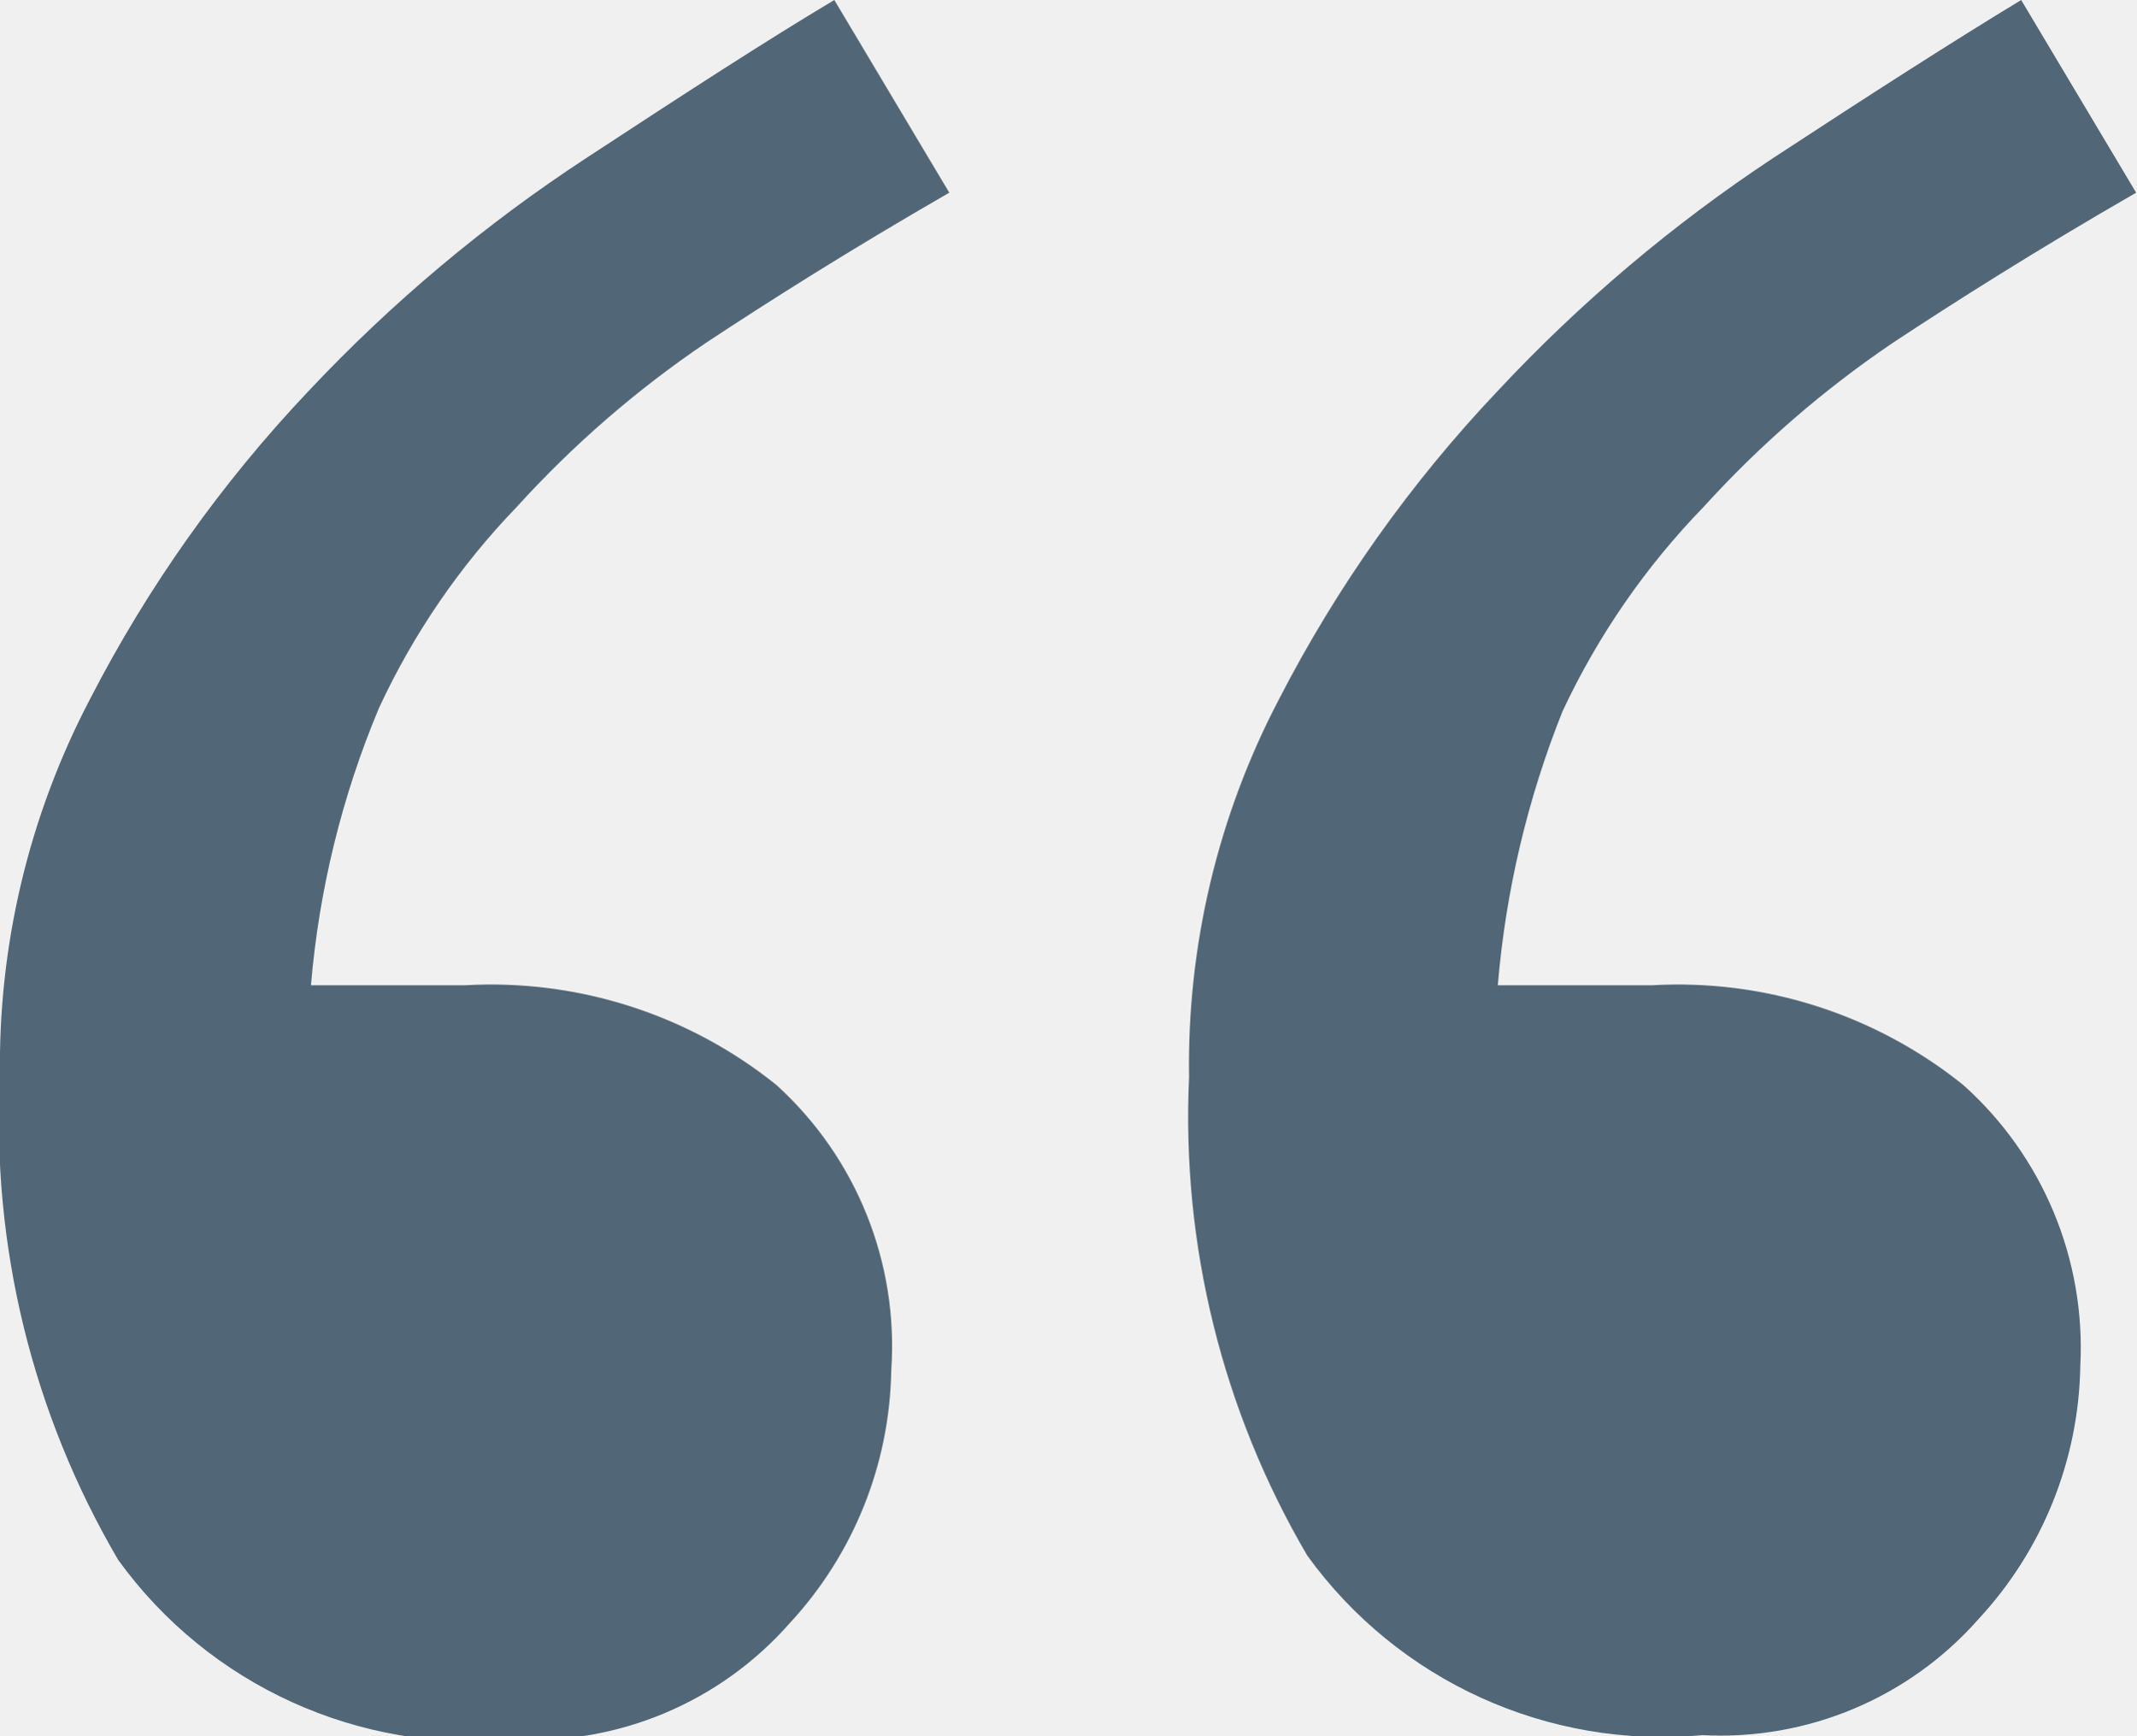
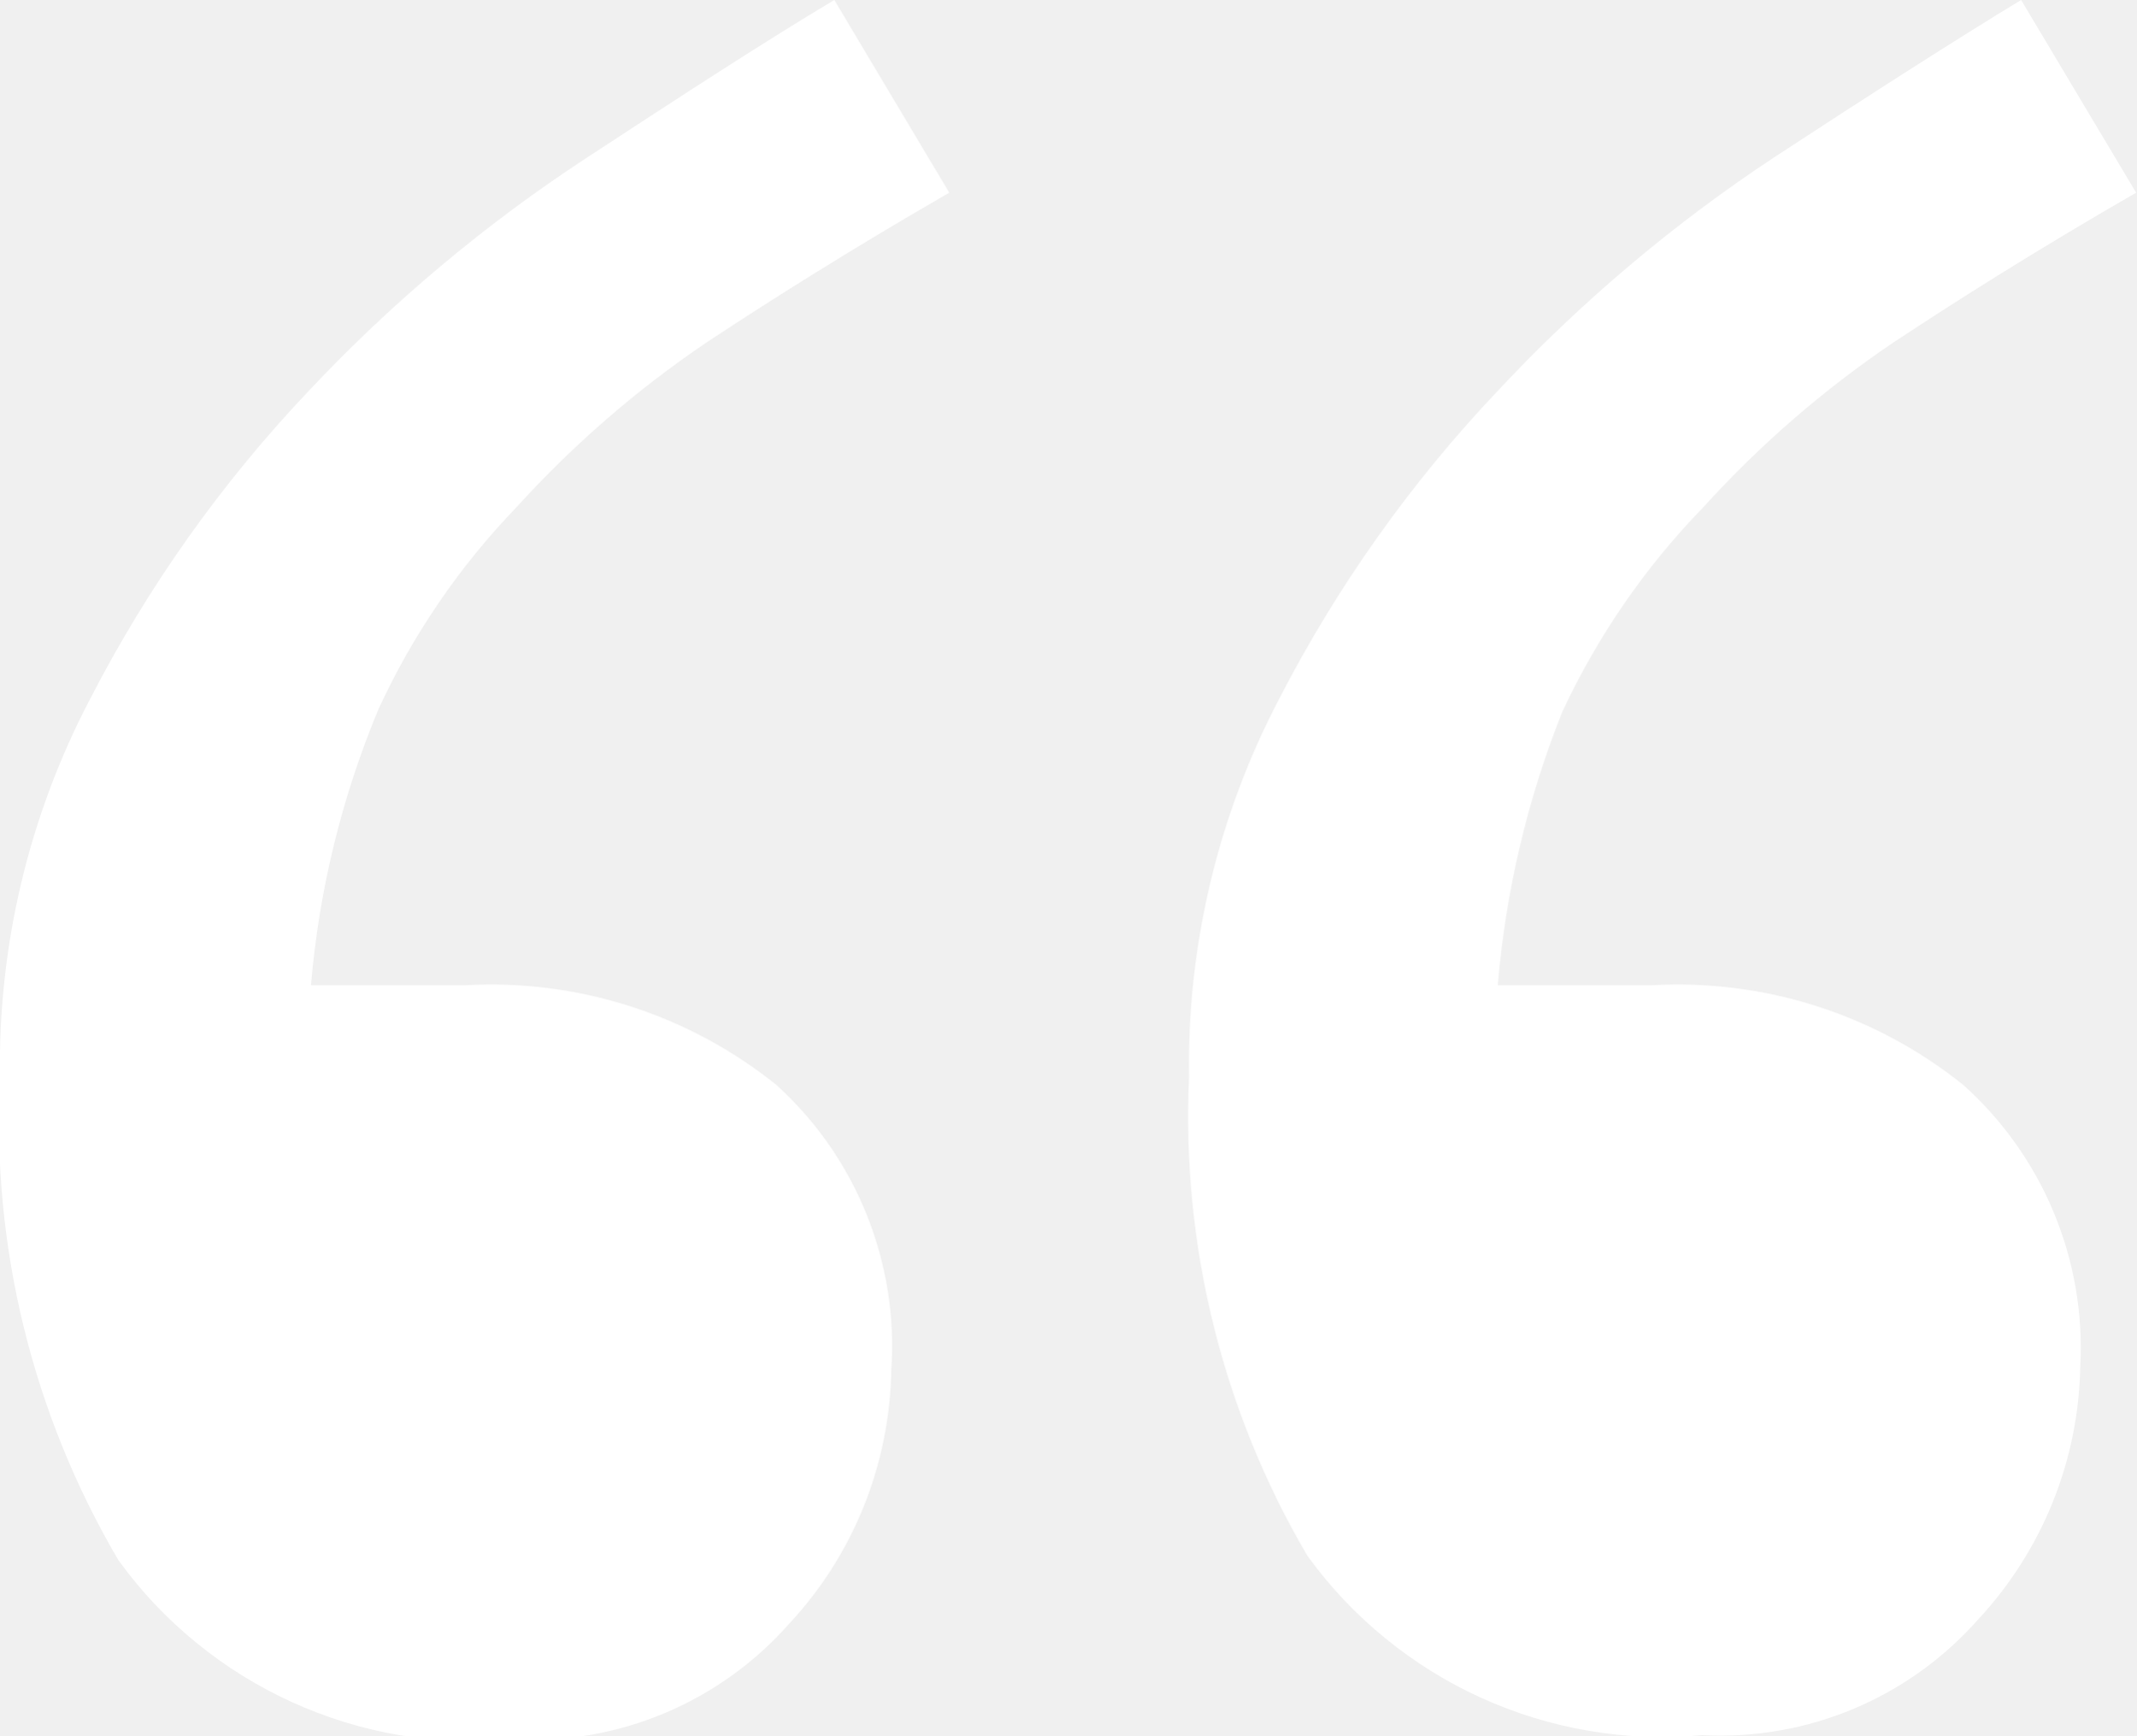
<svg xmlns="http://www.w3.org/2000/svg" viewBox="0 0 19.51 15.85">
  <defs>
-     <style>.a{fill:#516676;}</style>
+     <style>.a{fill:#fff;}</style>
  </defs>
  <path class="a" d="M8.67,1.76c-.92.53-1.66,1-2.22,1.37a9.59,9.59,0,0,0-1.73,1.5A6.71,6.71,0,0,0,3.46,6.47,8.37,8.37,0,0,0,2.84,9H4.25a4.16,4.16,0,0,1,2.84.91,3.22,3.22,0,0,1,1.05,2.61,3.48,3.48,0,0,1-.93,2.31,3.14,3.14,0,0,1-2.52,1.06,4,4,0,0,1-3.61-1.64A7.92,7.92,0,0,1,0,9.84,7.2,7.2,0,0,1,.82,6.39a12.23,12.23,0,0,1,2-2.82A14,14,0,0,1,5.36,1.44C6.26.85,7,.37,7.62,0Zm10.84,0c-.92.53-1.66,1-2.22,1.37a9.59,9.59,0,0,0-1.73,1.5A6.83,6.83,0,0,0,14.27,6.5,8.7,8.7,0,0,0,13.68,9h1.41a4.16,4.16,0,0,1,2.84.91A3.22,3.22,0,0,1,19,12.48a3.48,3.48,0,0,1-.93,2.31,3.14,3.14,0,0,1-2.52,1.06,4,4,0,0,1-3.61-1.64,7.92,7.92,0,0,1-1.08-4.37,7.2,7.2,0,0,1,.82-3.45,12.23,12.23,0,0,1,2-2.82A14,14,0,0,1,16.2,1.44C17.1.85,17.85.37,18.46,0Z" />
</svg>
